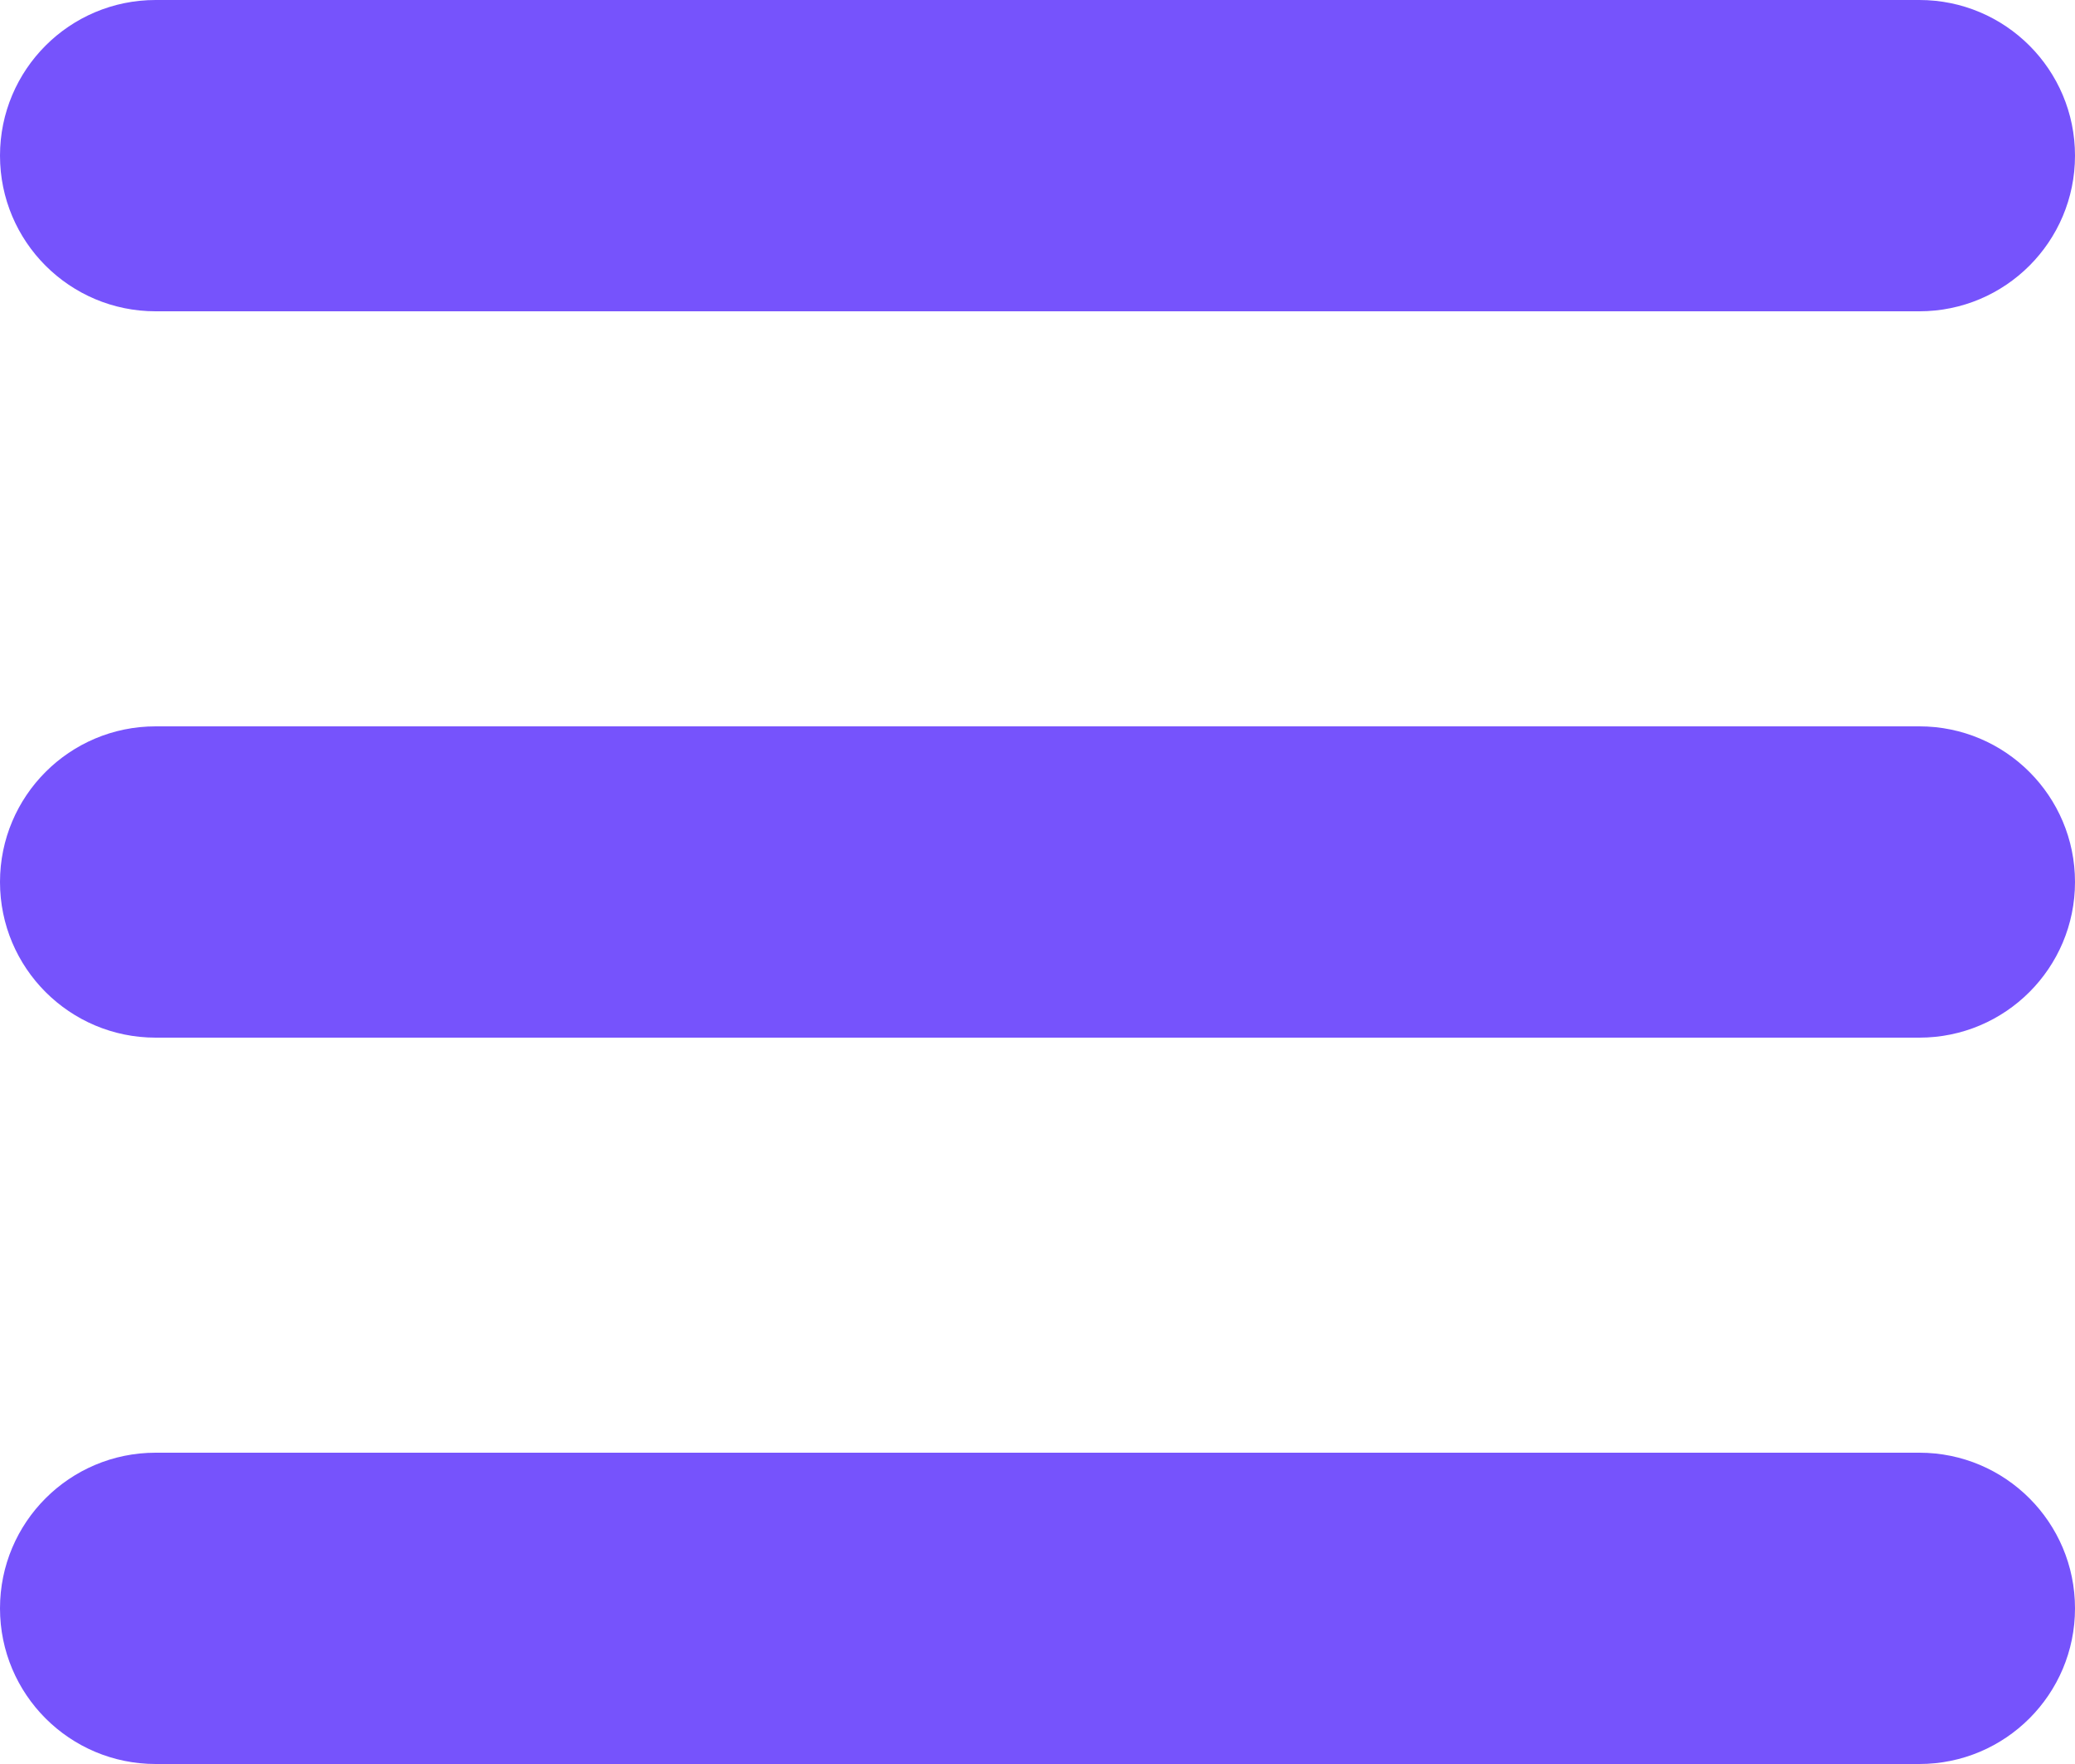
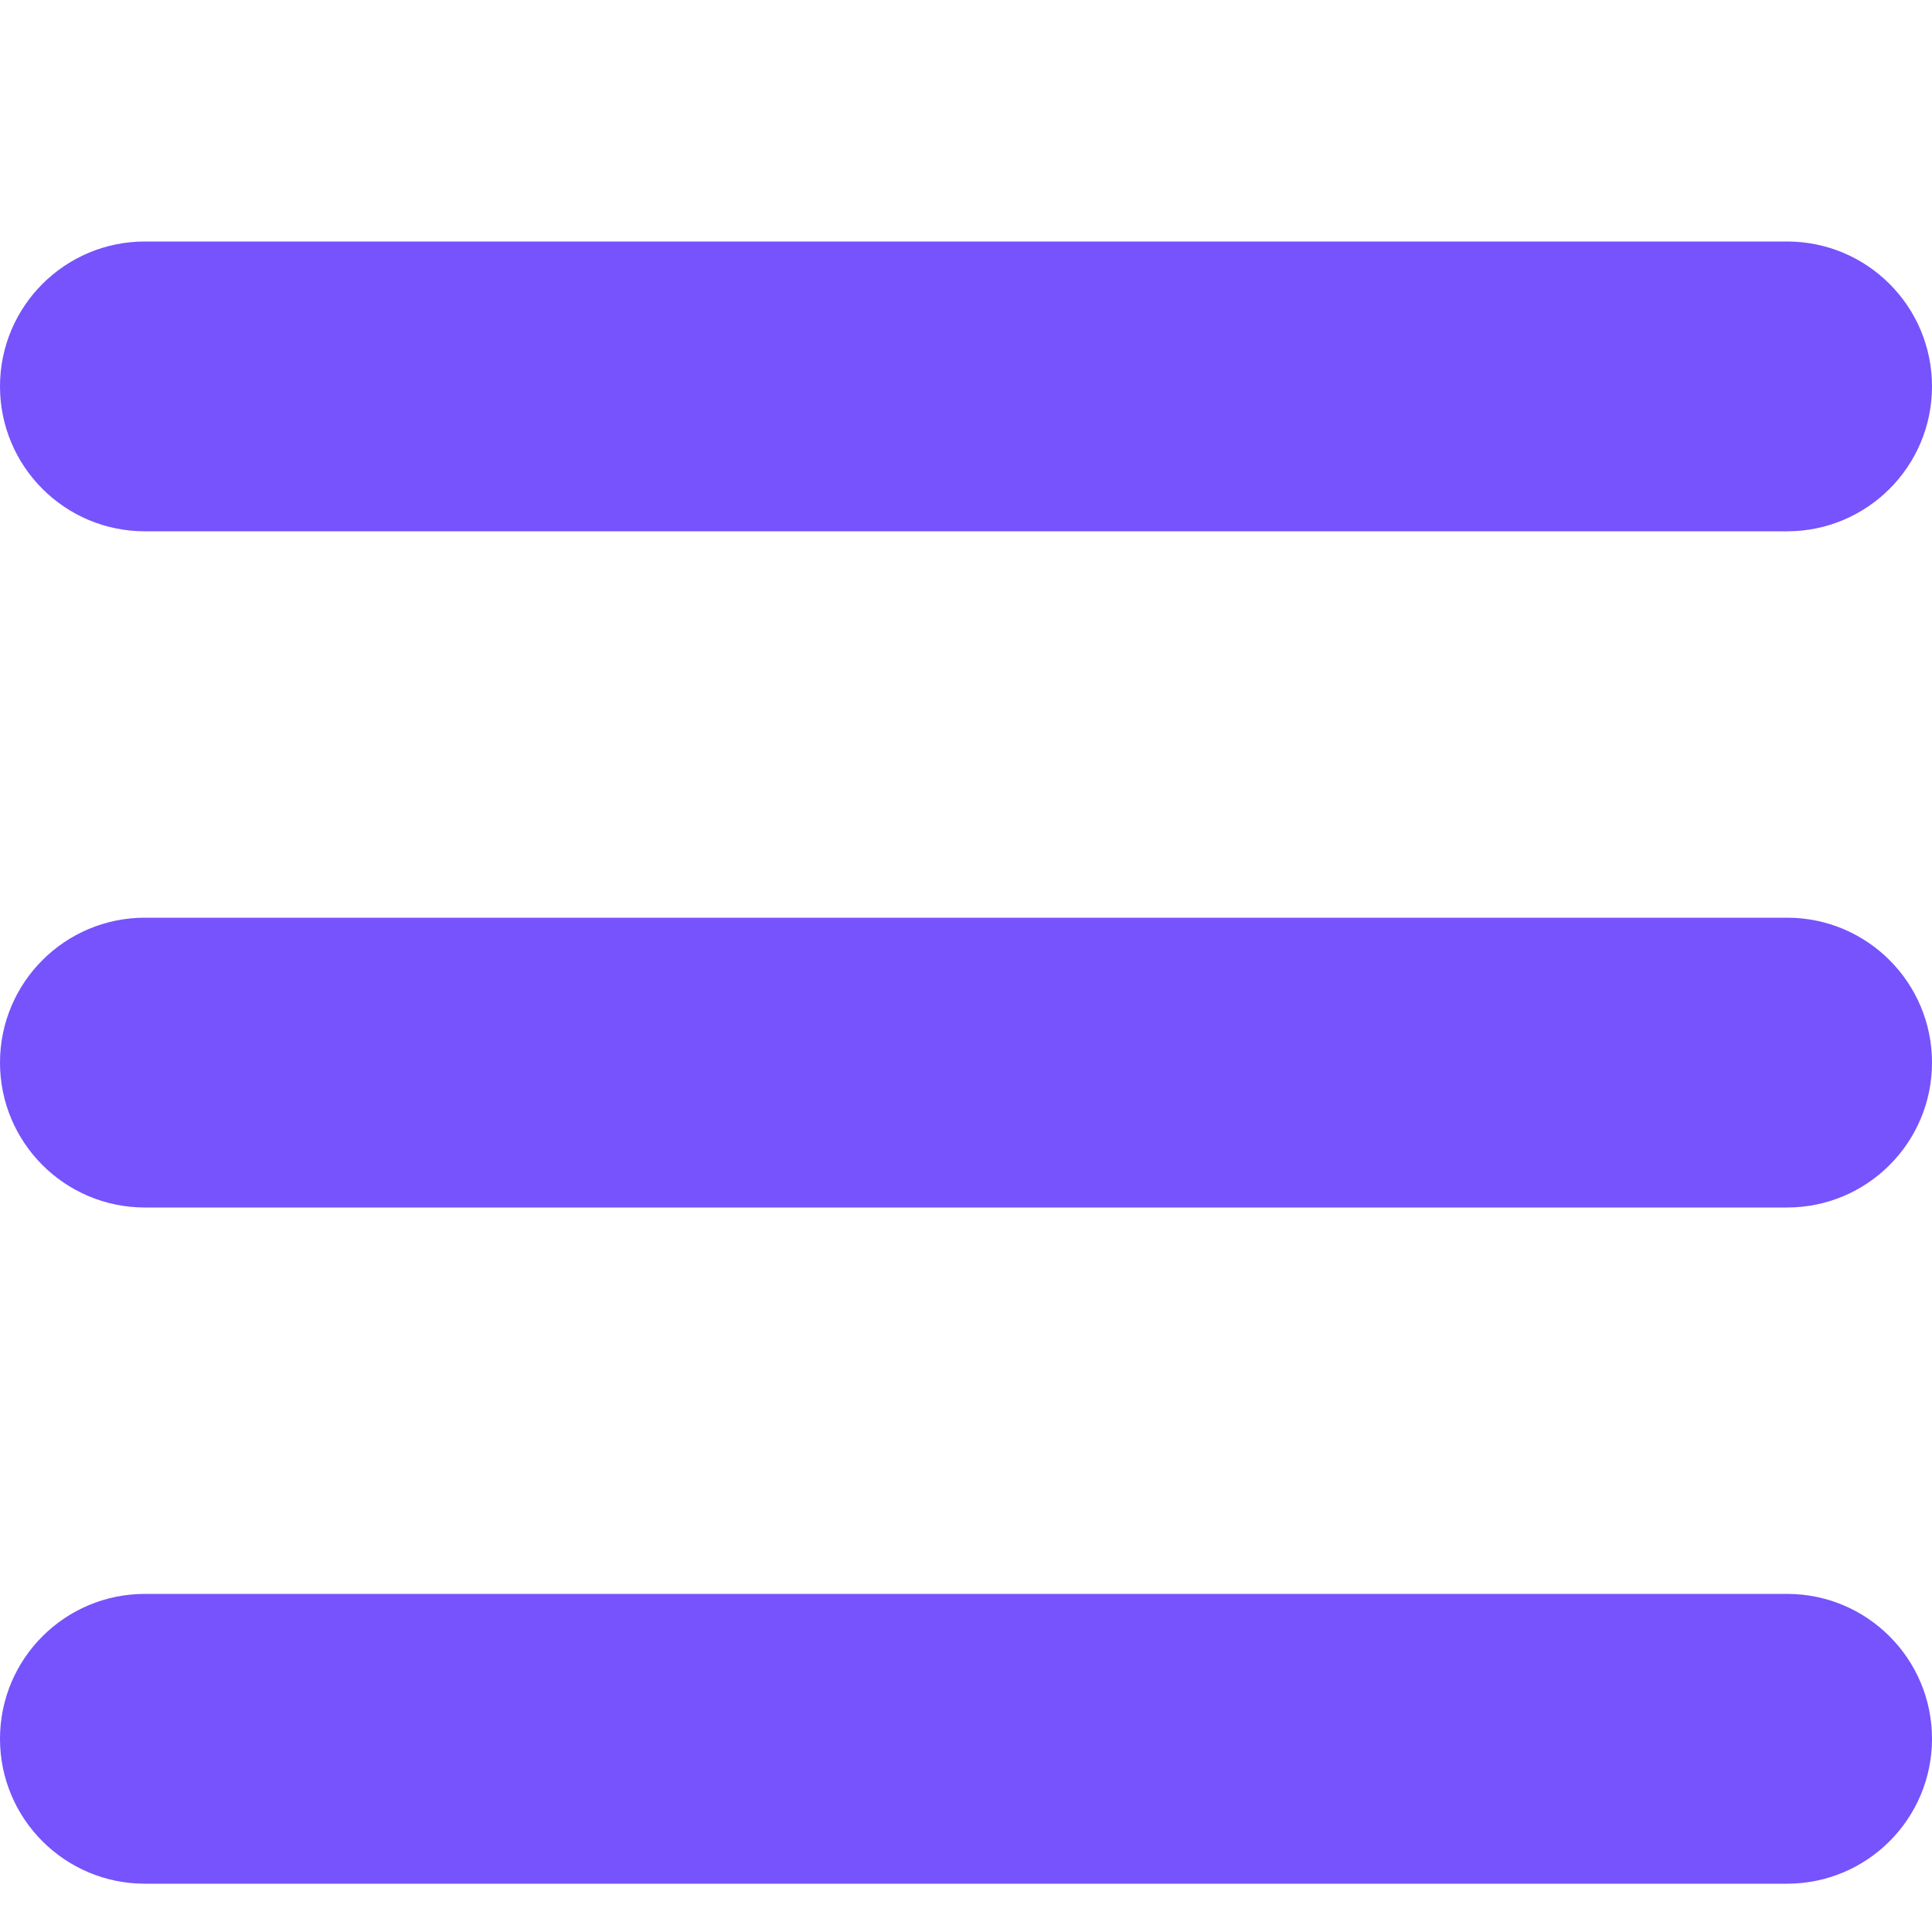
- <svg xmlns="http://www.w3.org/2000/svg" width="20" height="17" viewBox="0 0 20 17" fill="none">
-   <rect width="20" height="3" rx="1.5" fill="#7653FC" />
-   <rect y="7" width="20" height="3" rx="1.5" fill="#7653FC" />
-   <rect y="14" width="20" height="3" rx="1.5" fill="#7653FC" />
+ <svg xmlns="http://www.w3.org/2000/svg" width="20" height="20" viewBox="0 0 20 17" fill="none">
+   <rect y="1" width="20" height="3" rx="1.5" fill="#7653FC" />
+   <rect y="8" width="20" height="3" rx="1.5" fill="#7653FC" />
+   <rect y="15" width="20" height="3" rx="1.5" fill="#7653FC" />
</svg>
